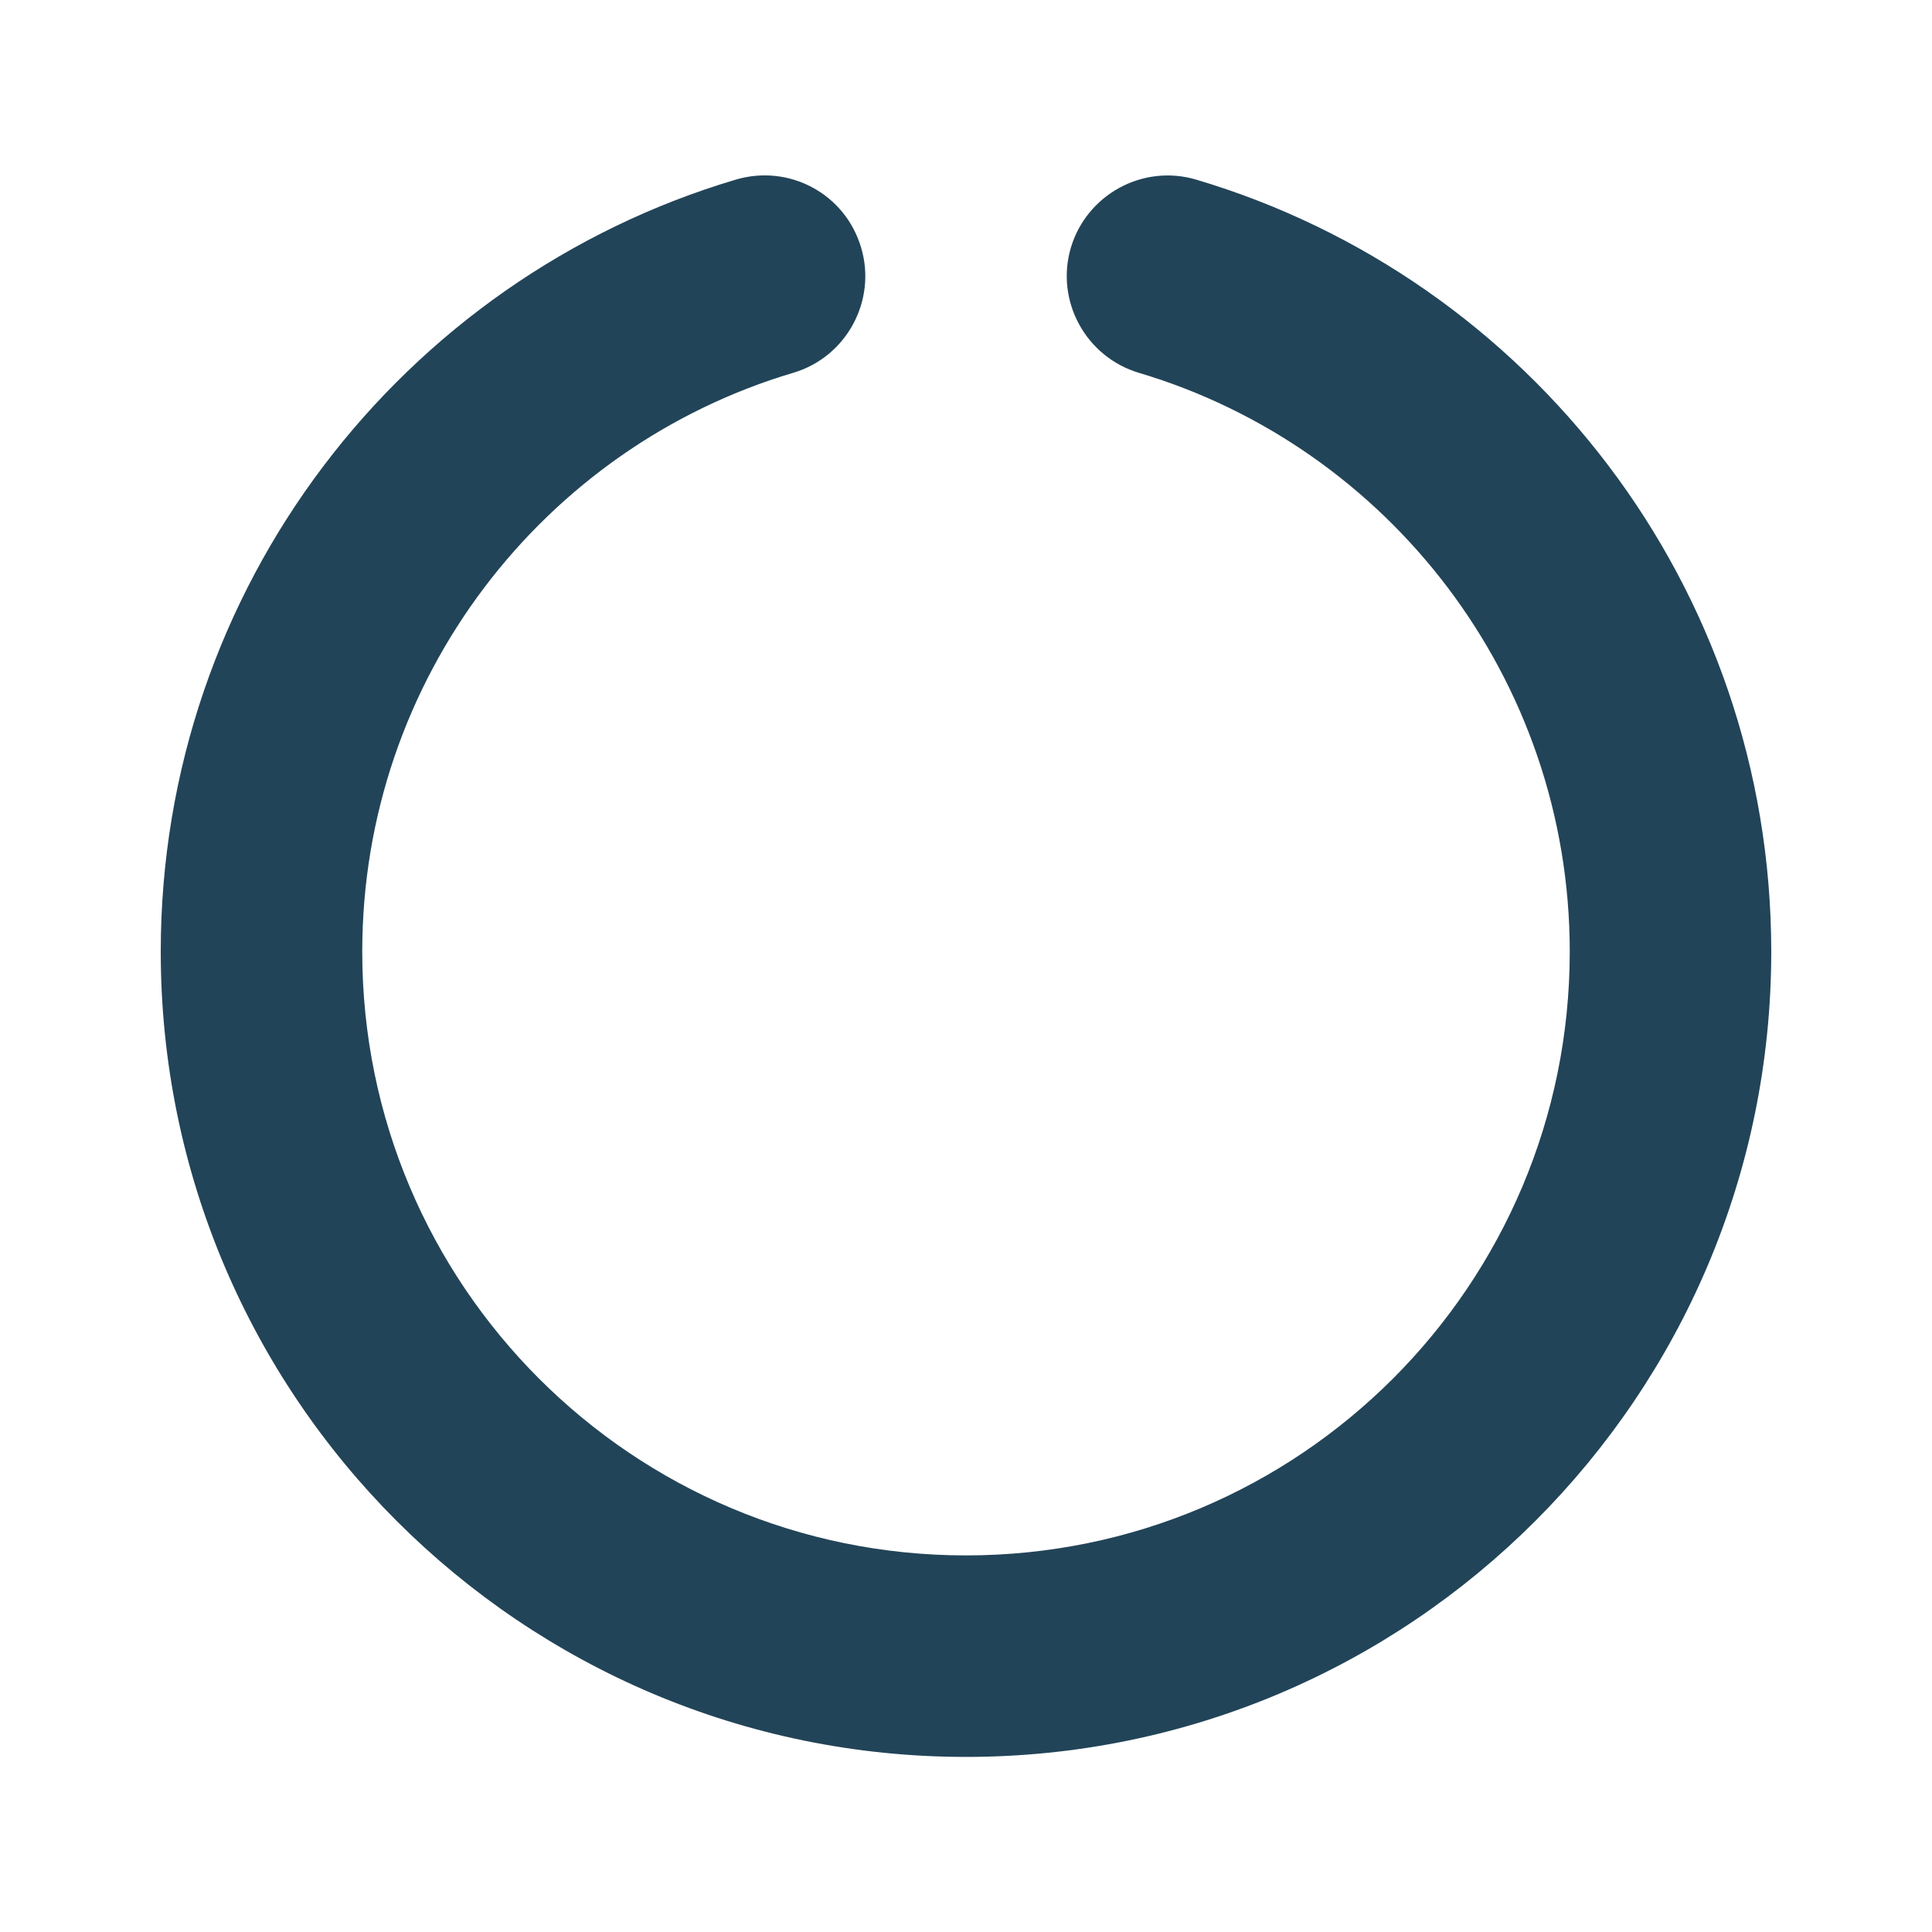
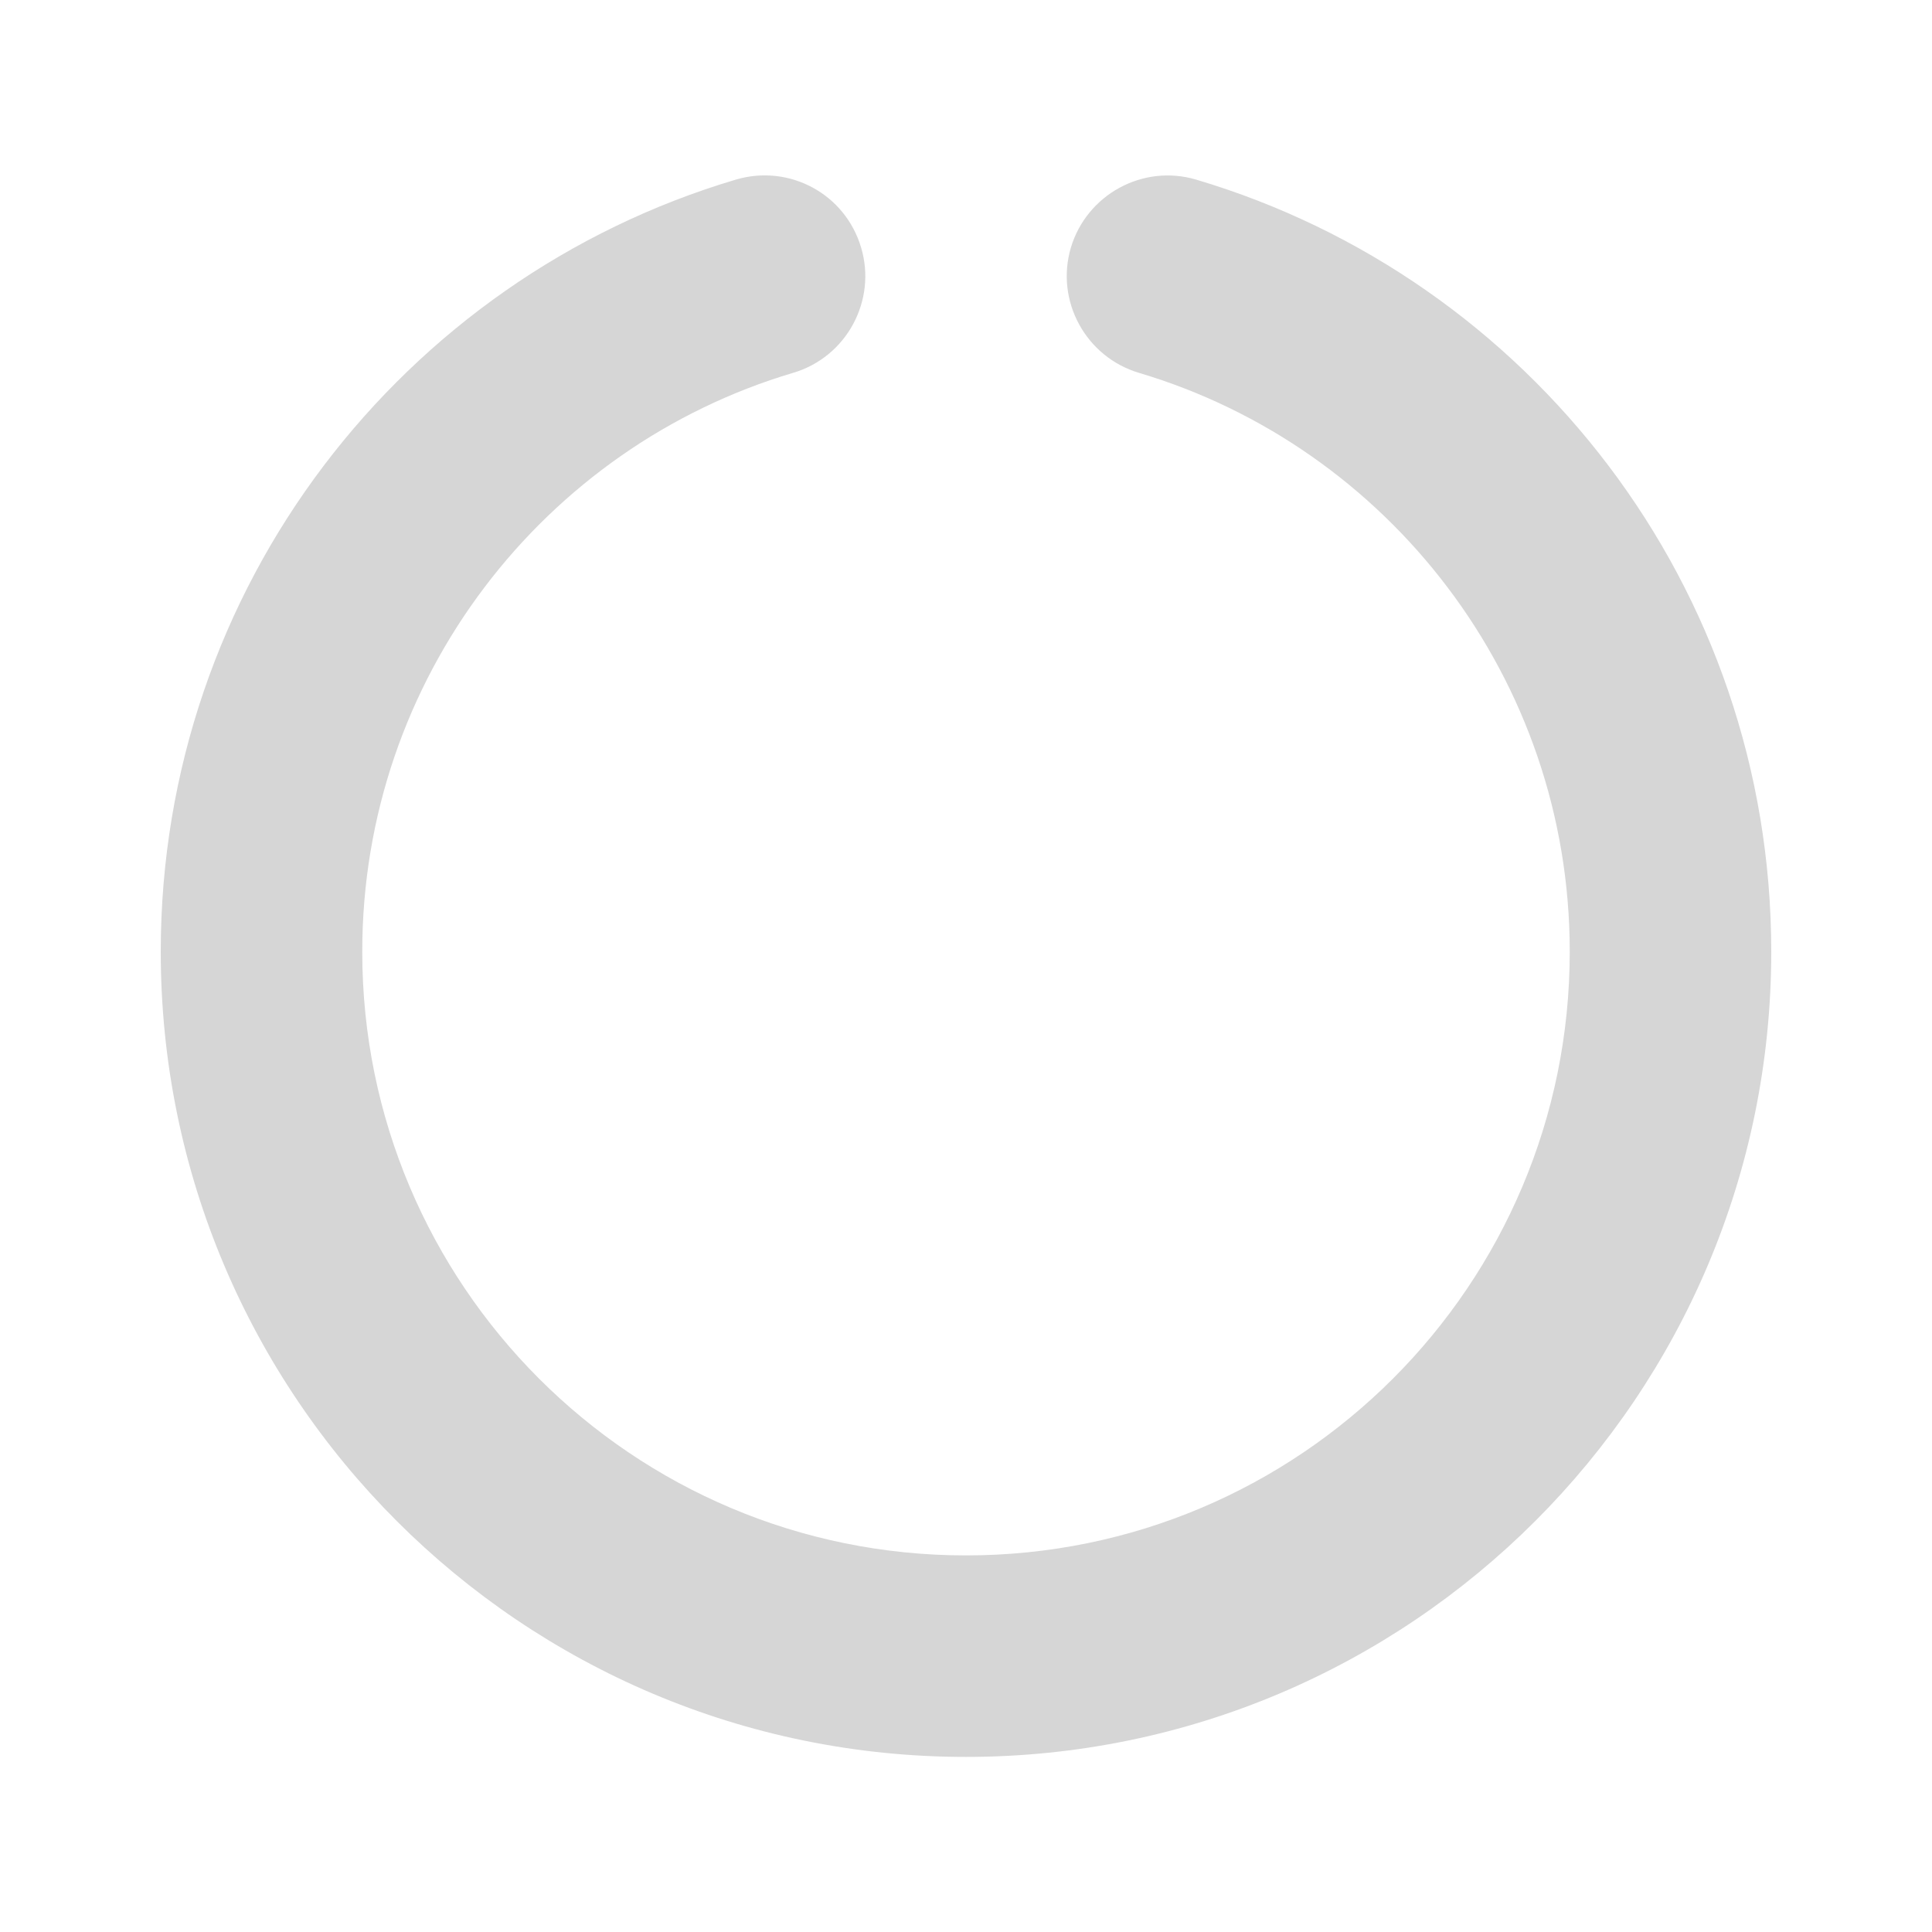
<svg xmlns="http://www.w3.org/2000/svg" version="1.1" id="svg1717" x="0px" y="0px" viewBox="0 0 256 256" style="enable-background:new 0 0 256 256;" xml:space="preserve">
  <style type="text/css">
- 	.st0{fill:#224458;}
+ 	.st0{fill:#d6d6d6;}
</style>
  <path class="st0" d="M114.1,32.8c2.1,7-1.9,14.5-9,16.6C72.1,59.2,48,89.9,48,126.1c0,44.2,35.8,80,80,80s80-35.8,80-80  c0-36.2-24.1-66.9-57.1-76.7c-7-2.1-11.1-9.5-9-16.6c2.1-7,9.5-11.1,16.6-9c44.1,13.1,76.2,53.9,76.2,102.3  c0,58.9-47.8,106.7-106.7,106.7S21.3,185,21.3,126.1c0-48.3,32.1-89.2,76.2-102.3C104.6,21.7,112,25.7,114.1,32.8z" />
</svg>
